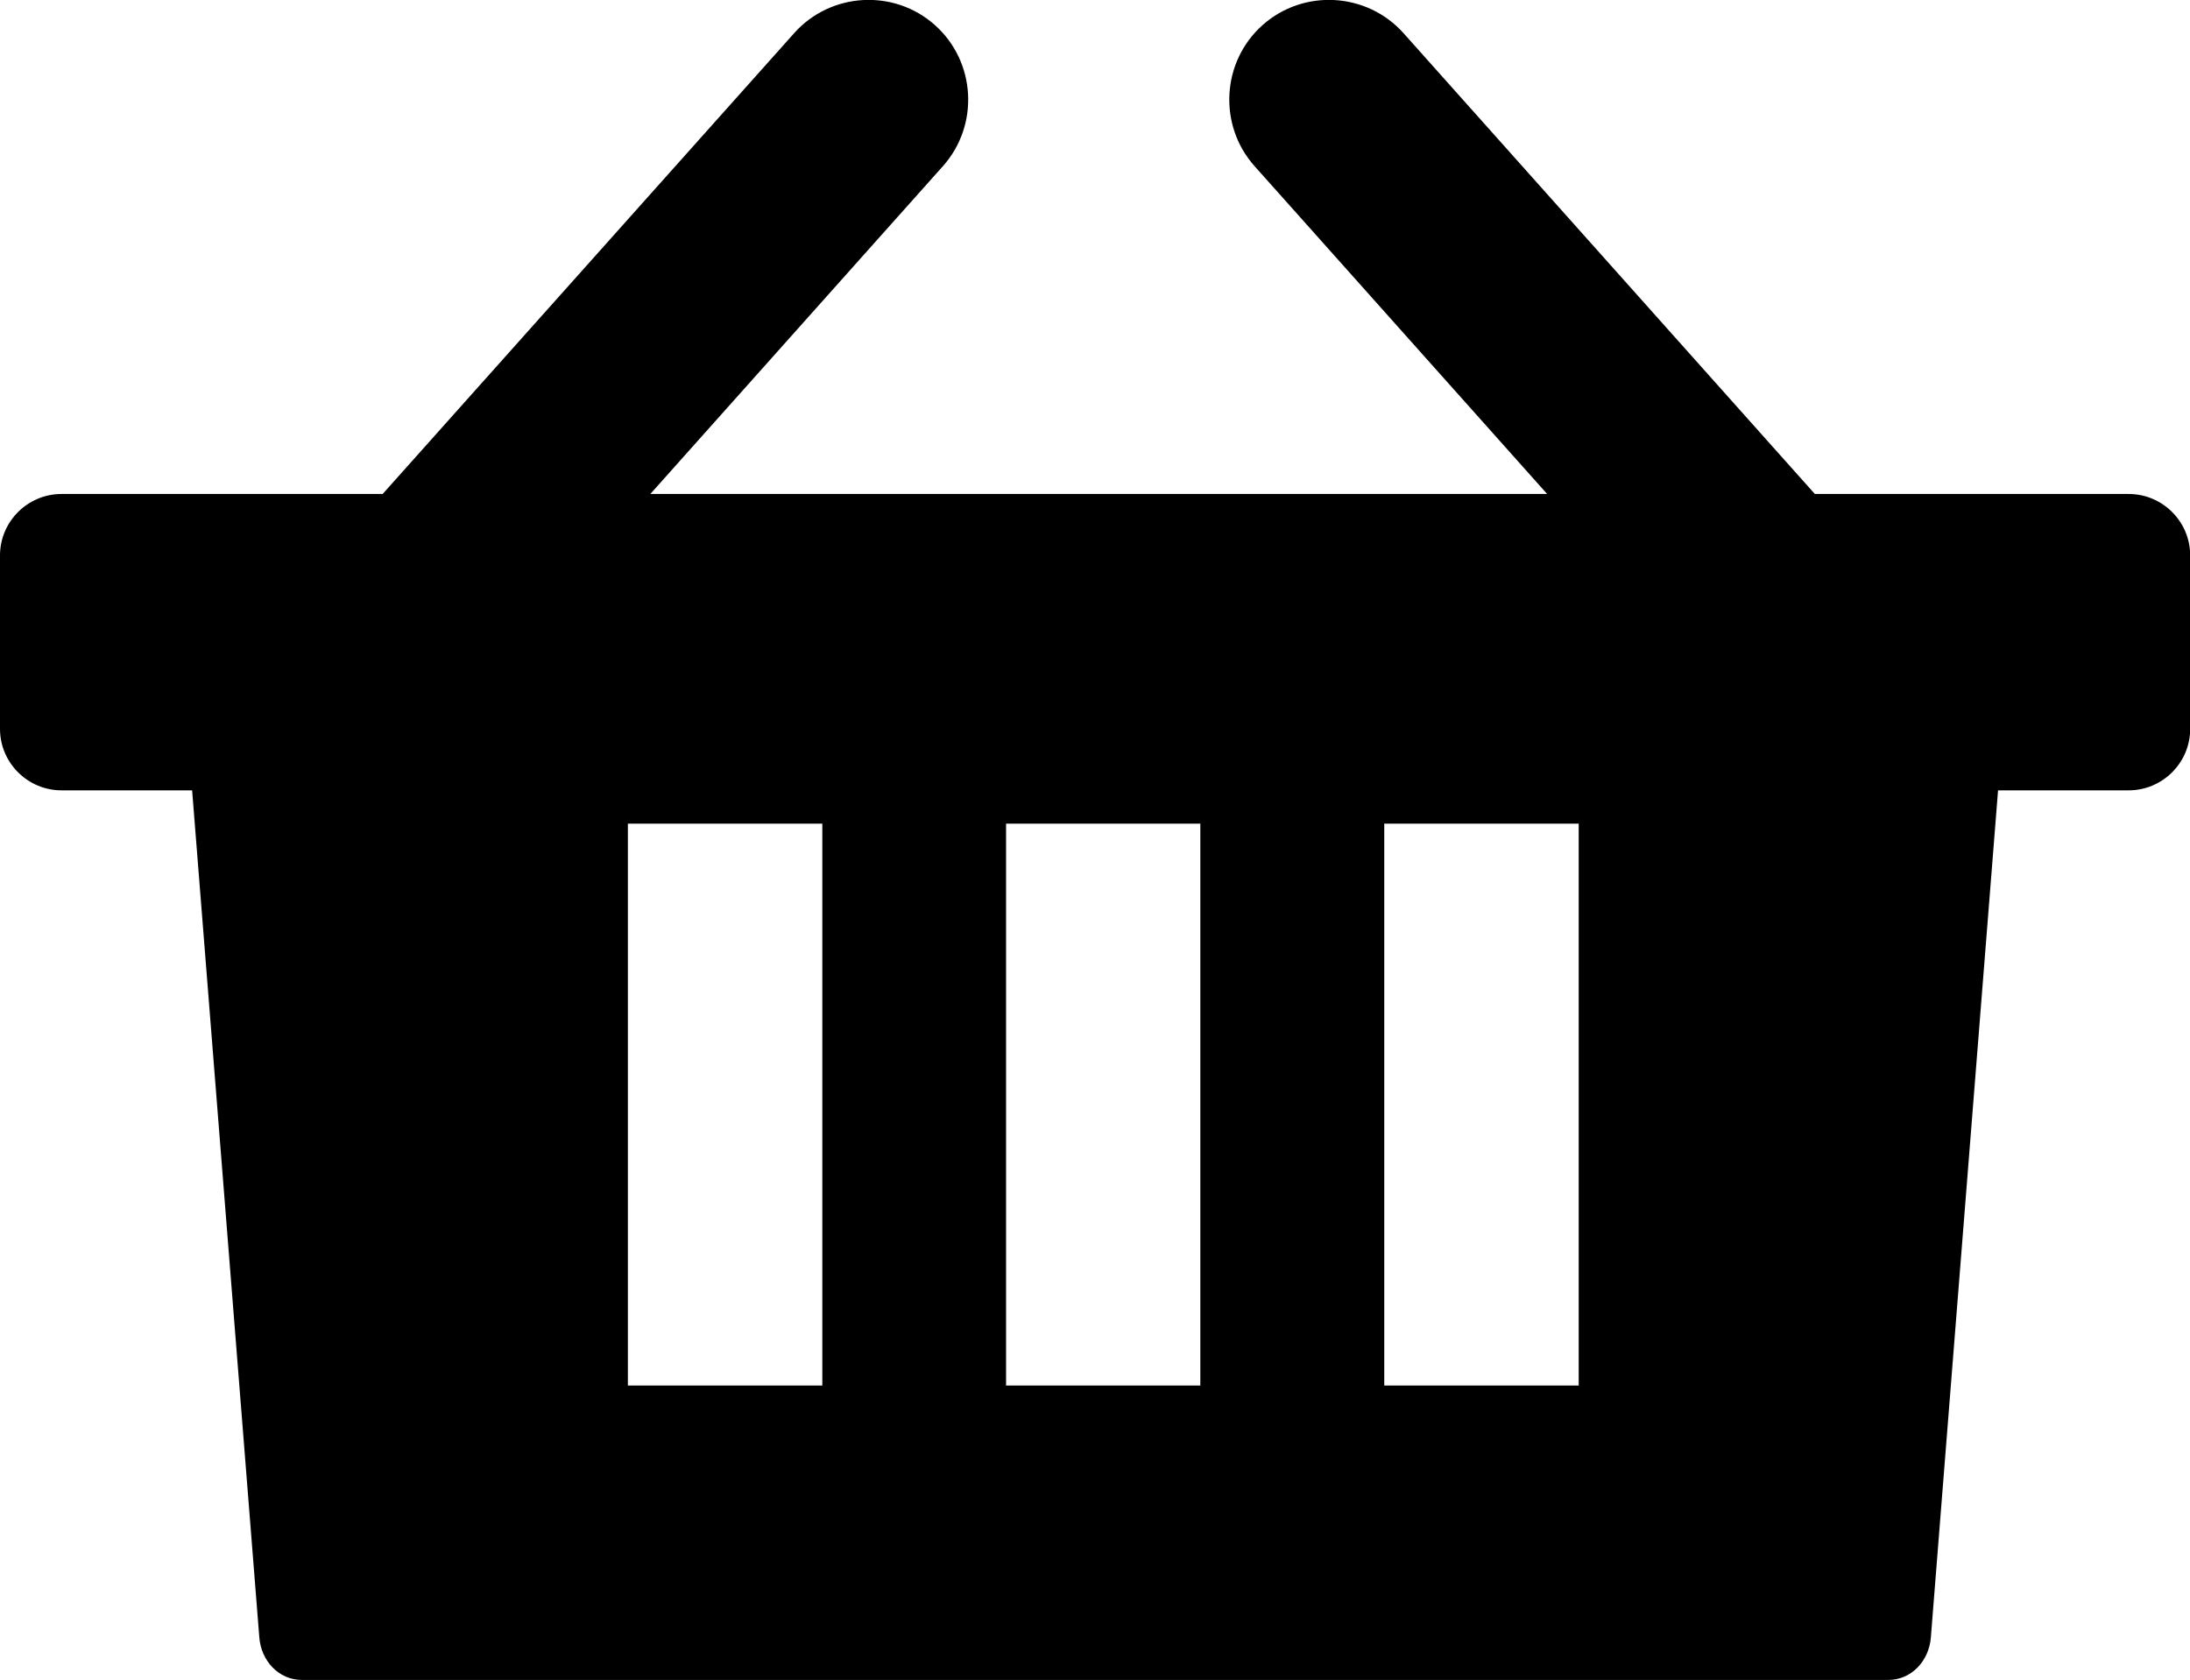
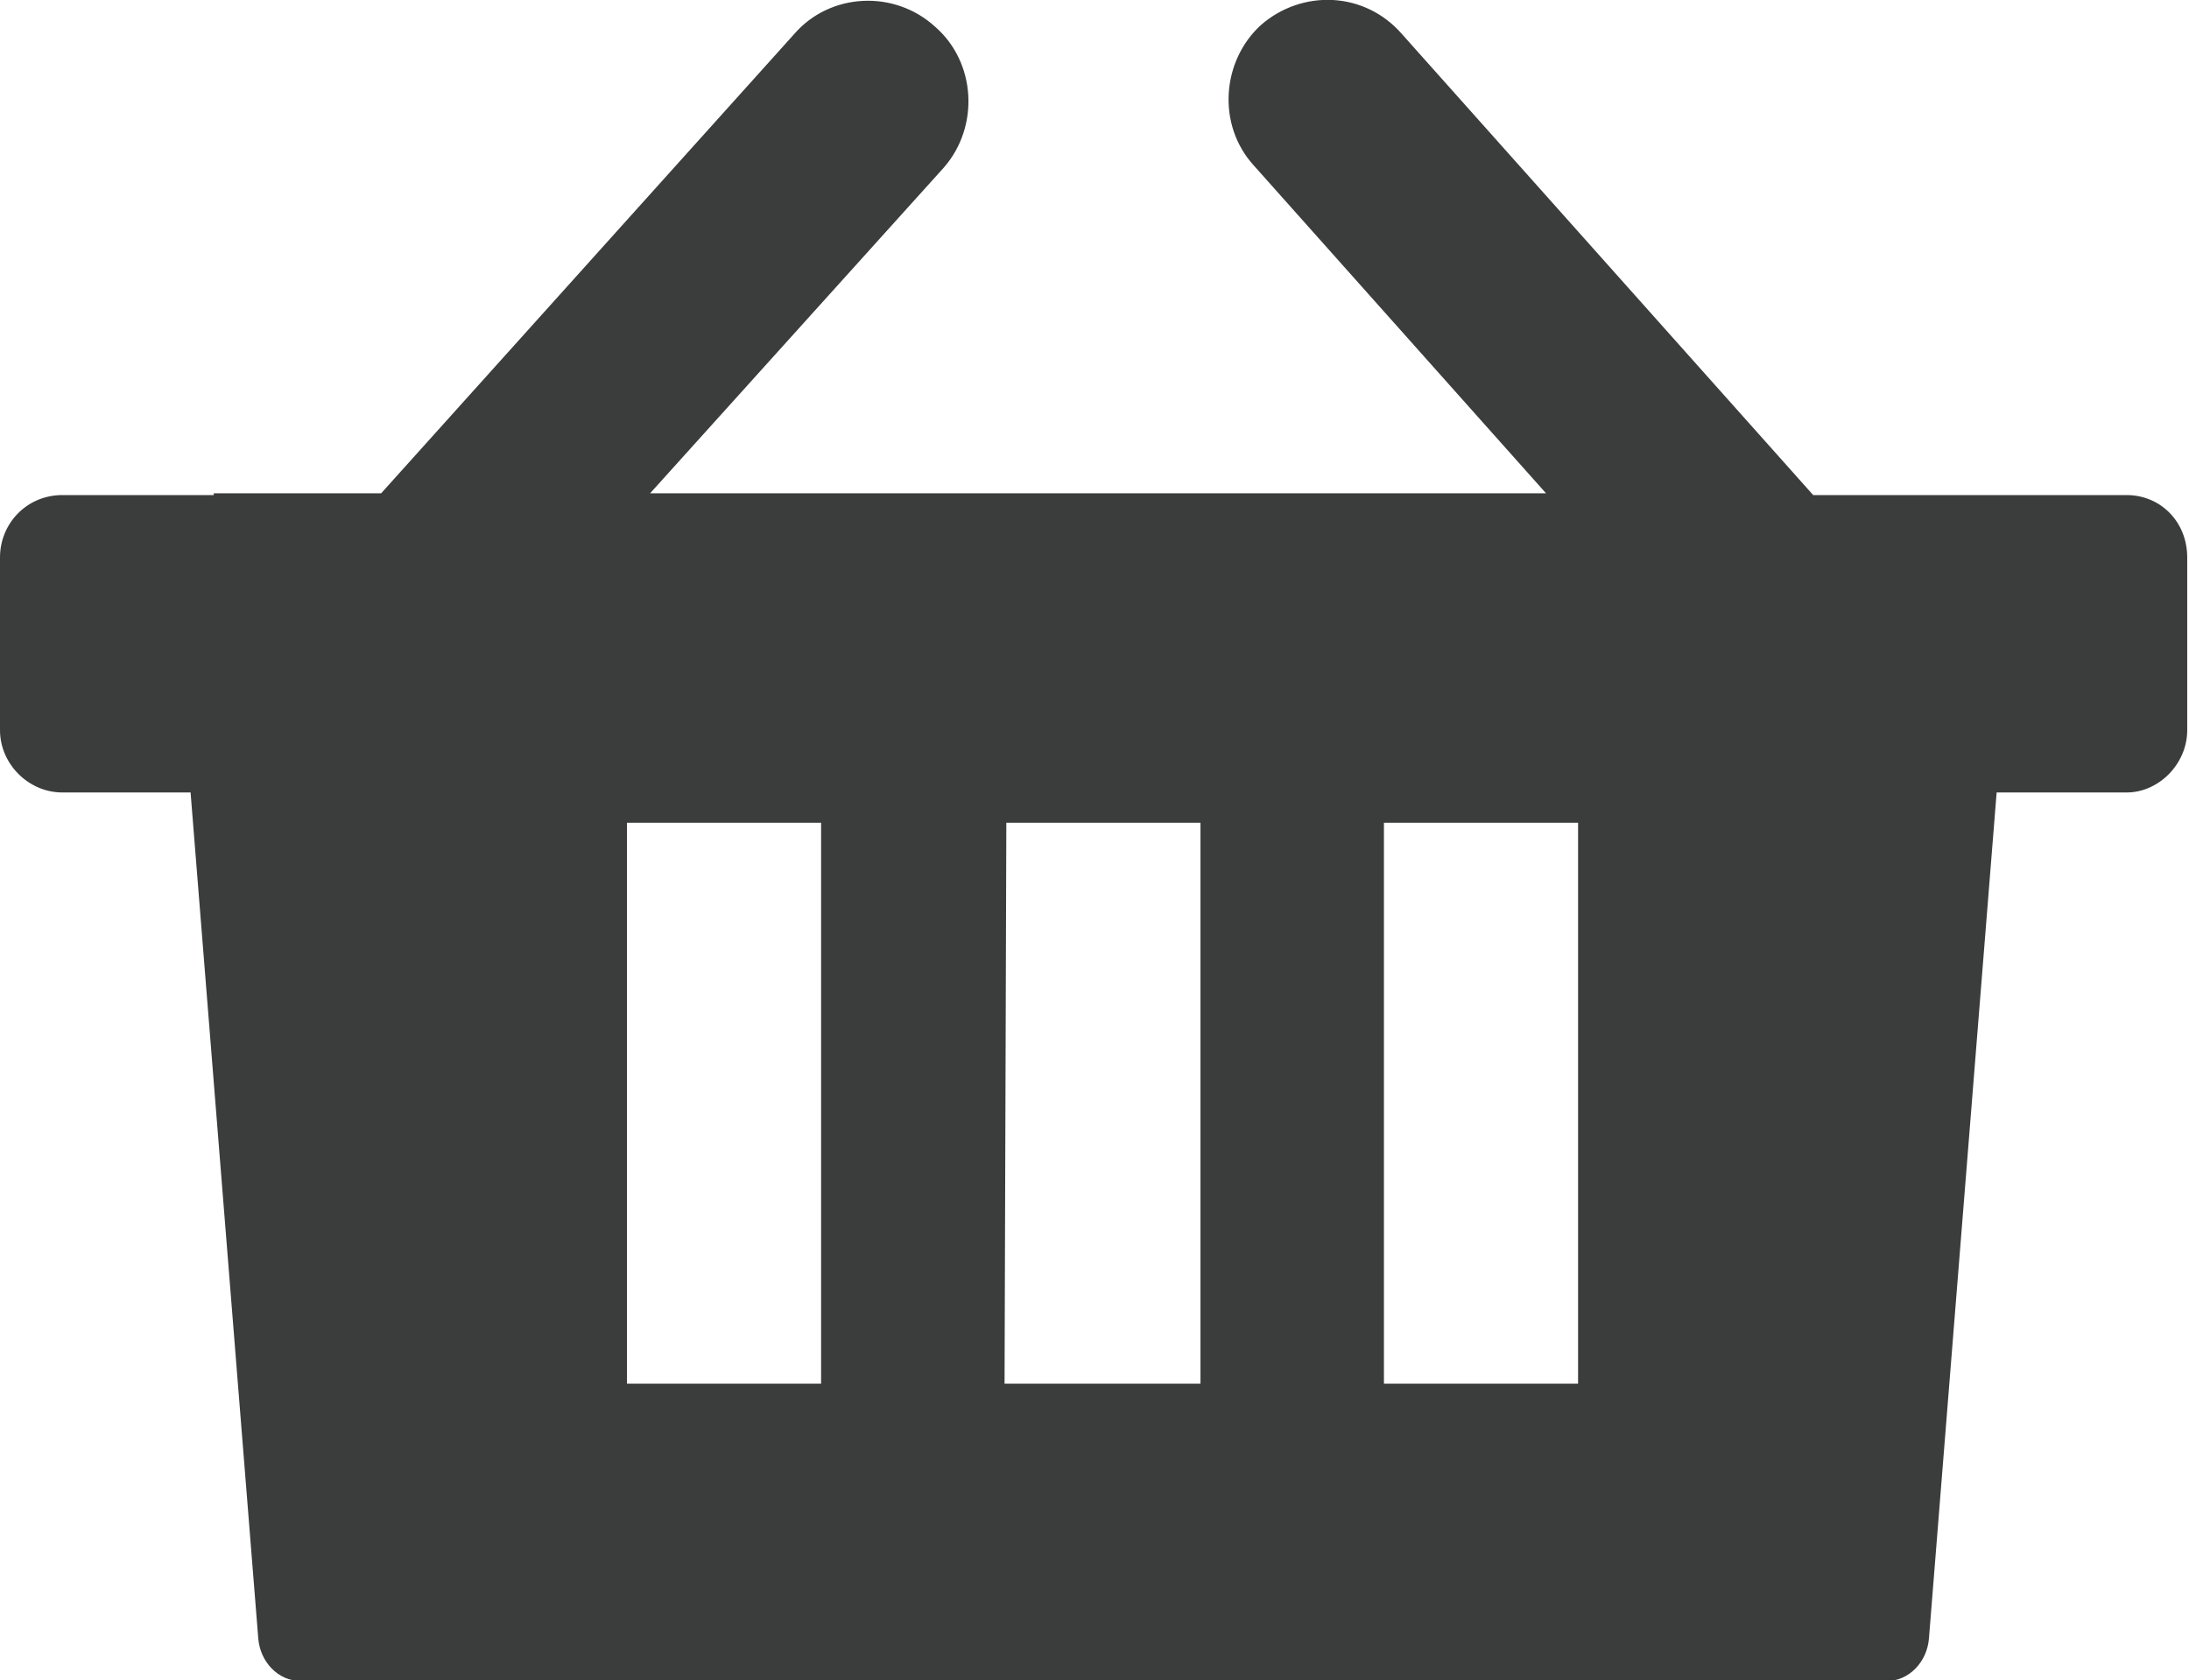
- <svg xmlns="http://www.w3.org/2000/svg" version="1.1" id="Layer_1" x="0px" y="0px" viewBox="0 0 122.88 94.27" style="enable-background:new 0 0 122.88 94.27" xml:space="preserve">
-   <style type="text/css">.st0{fill-rule:evenodd;clip-rule:evenodd;}</style>
+ <svg xmlns="http://www.w3.org/2000/svg" version="1.1" id="Layer_1" x="0px" y="0px" viewBox="0 0 122.9 94.3" style="enable-background:new 0 0 122.9 94.3;" xml:space="preserve">
+   <style type="text/css">
+ 	.st0{fill-rule:evenodd;clip-rule:evenodd;fill:#3B3C3C;}
+ </style>
  <g>
-     <path class="st0" d="M12.04,27.72h9.43L44.56,1.86c2.05-2.3,5.61-2.5,7.9-0.45v0c2.3,2.05,2.5,5.61,0.45,7.91l-16.42,18.4h50.32 L70.39,9.32c-2.05-2.3-1.85-5.86,0.45-7.91h0c2.3-2.05,5.85-1.85,7.91,0.45l23.08,25.86l9.02,0l0.12,0l8.47,0 c1.9,0,3.45,1.55,3.45,3.45v9.73c0,1.9-1.55,3.45-3.45,3.45h-7.33l-3.77,47.53c-0.1,1.31-1.08,2.39-2.39,2.39H16.94 c-1.31,0-2.29-1.08-2.39-2.39l-3.77-47.53H3.45C1.55,44.35,0,42.8,0,40.9v-9.73c0-1.9,1.55-3.45,3.45-3.45l8.47,0L12.04,27.72 L12.04,27.72z M77.67,46.22h10.91v31.53l-10.91,0V46.22L77.67,46.22z M56.45,46.22h10.9v31.53l-10.9,0V46.22L56.45,46.22z M35.23,46.22h10.91v31.53l-10.91,0V46.22L35.23,46.22z" />
+     <path class="st0" d="M12,27.7h9.4L44.6,1.9c2-2.3,5.6-2.5,7.9-0.4l0,0c2.3,2,2.5,5.6,0.5,7.9L36.5,27.7h50.3L70.4,9.3   c-2.1-2.3-1.8-5.9,0.4-7.9l0,0c2.3-2,5.8-1.9,7.9,0.5l23.1,25.9h9h0.1h8.5c1.9,0,3.4,1.5,3.4,3.5v9.7c0,1.9-1.6,3.5-3.4,3.5h-7.3   l-3.8,47.5c-0.1,1.3-1.1,2.4-2.4,2.4h-89c-1.3,0-2.3-1.1-2.4-2.4l-3.8-47.5H3.5c-1.9,0-3.5-1.6-3.5-3.5v-9.7c0-1.9,1.5-3.5,3.5-3.5   h8.5L12,27.7L12,27.7z M77.7,46.2h10.9v31.5H77.7V46.2L77.7,46.2z M56.5,46.2h10.9v31.5H56.4L56.5,46.2L56.5,46.2z M35.2,46.2h10.9   v31.5H35.2V46.2L35.2,46.2z" />
  </g>
</svg>
